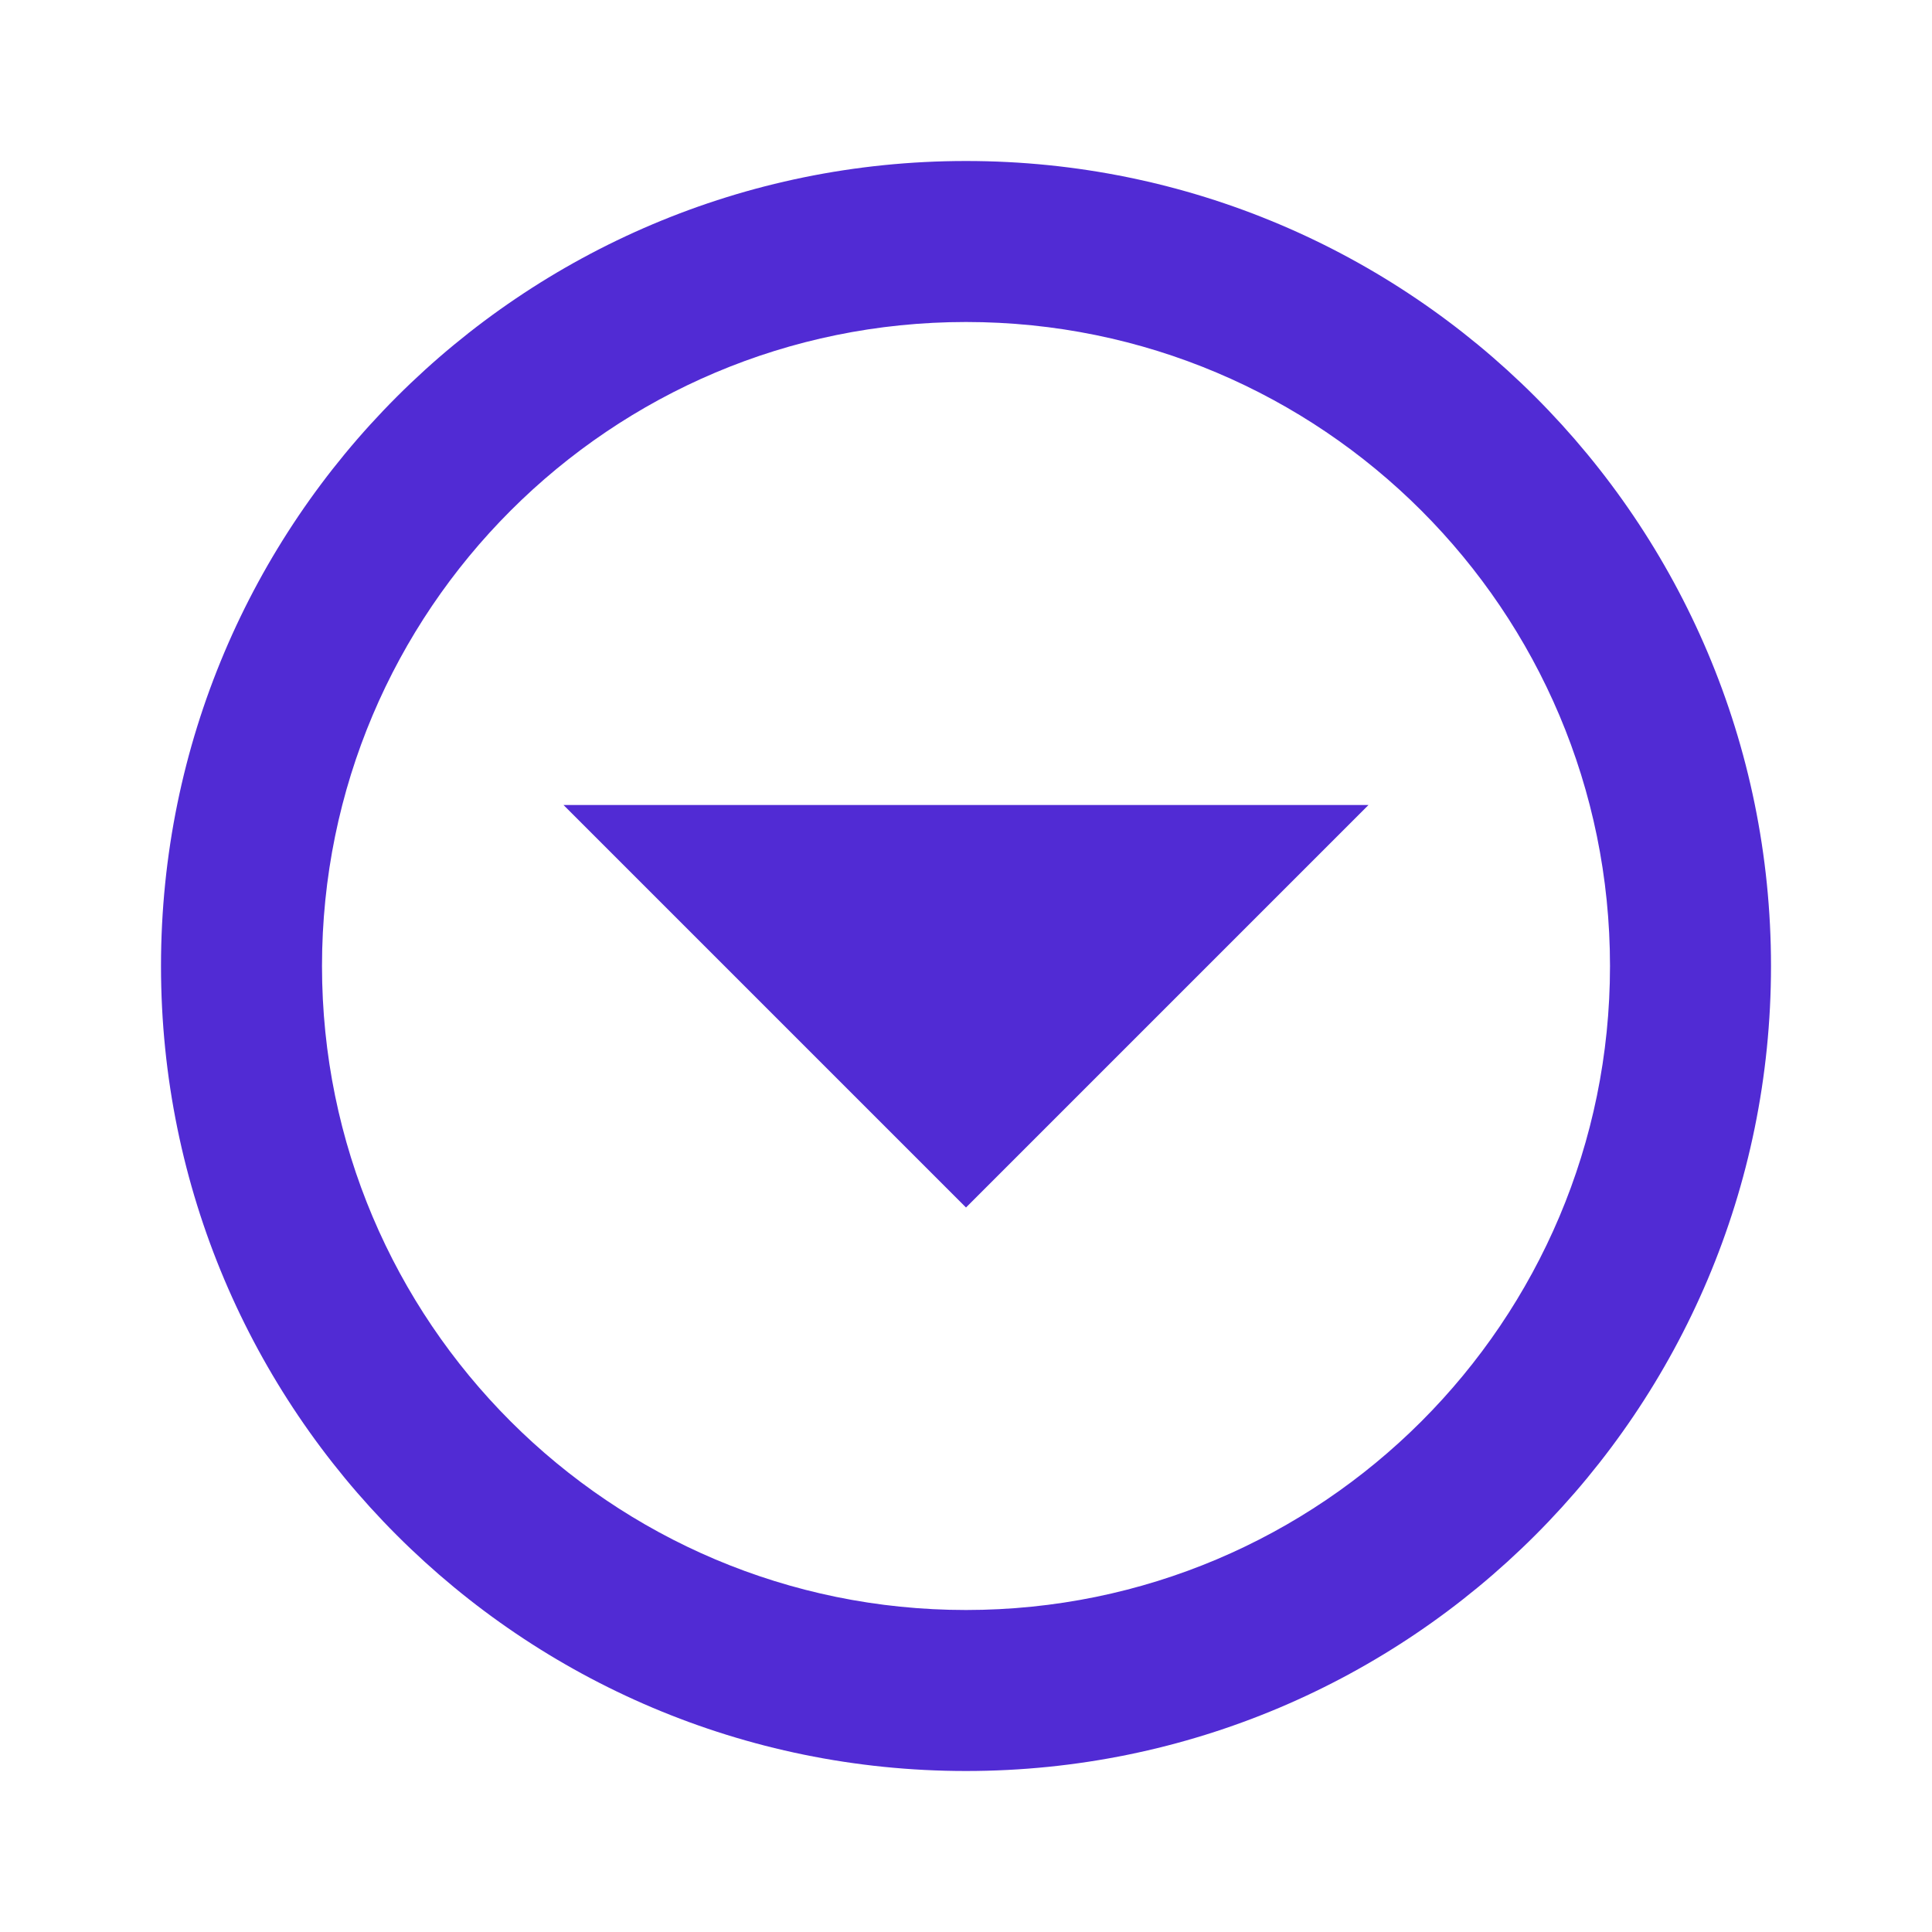
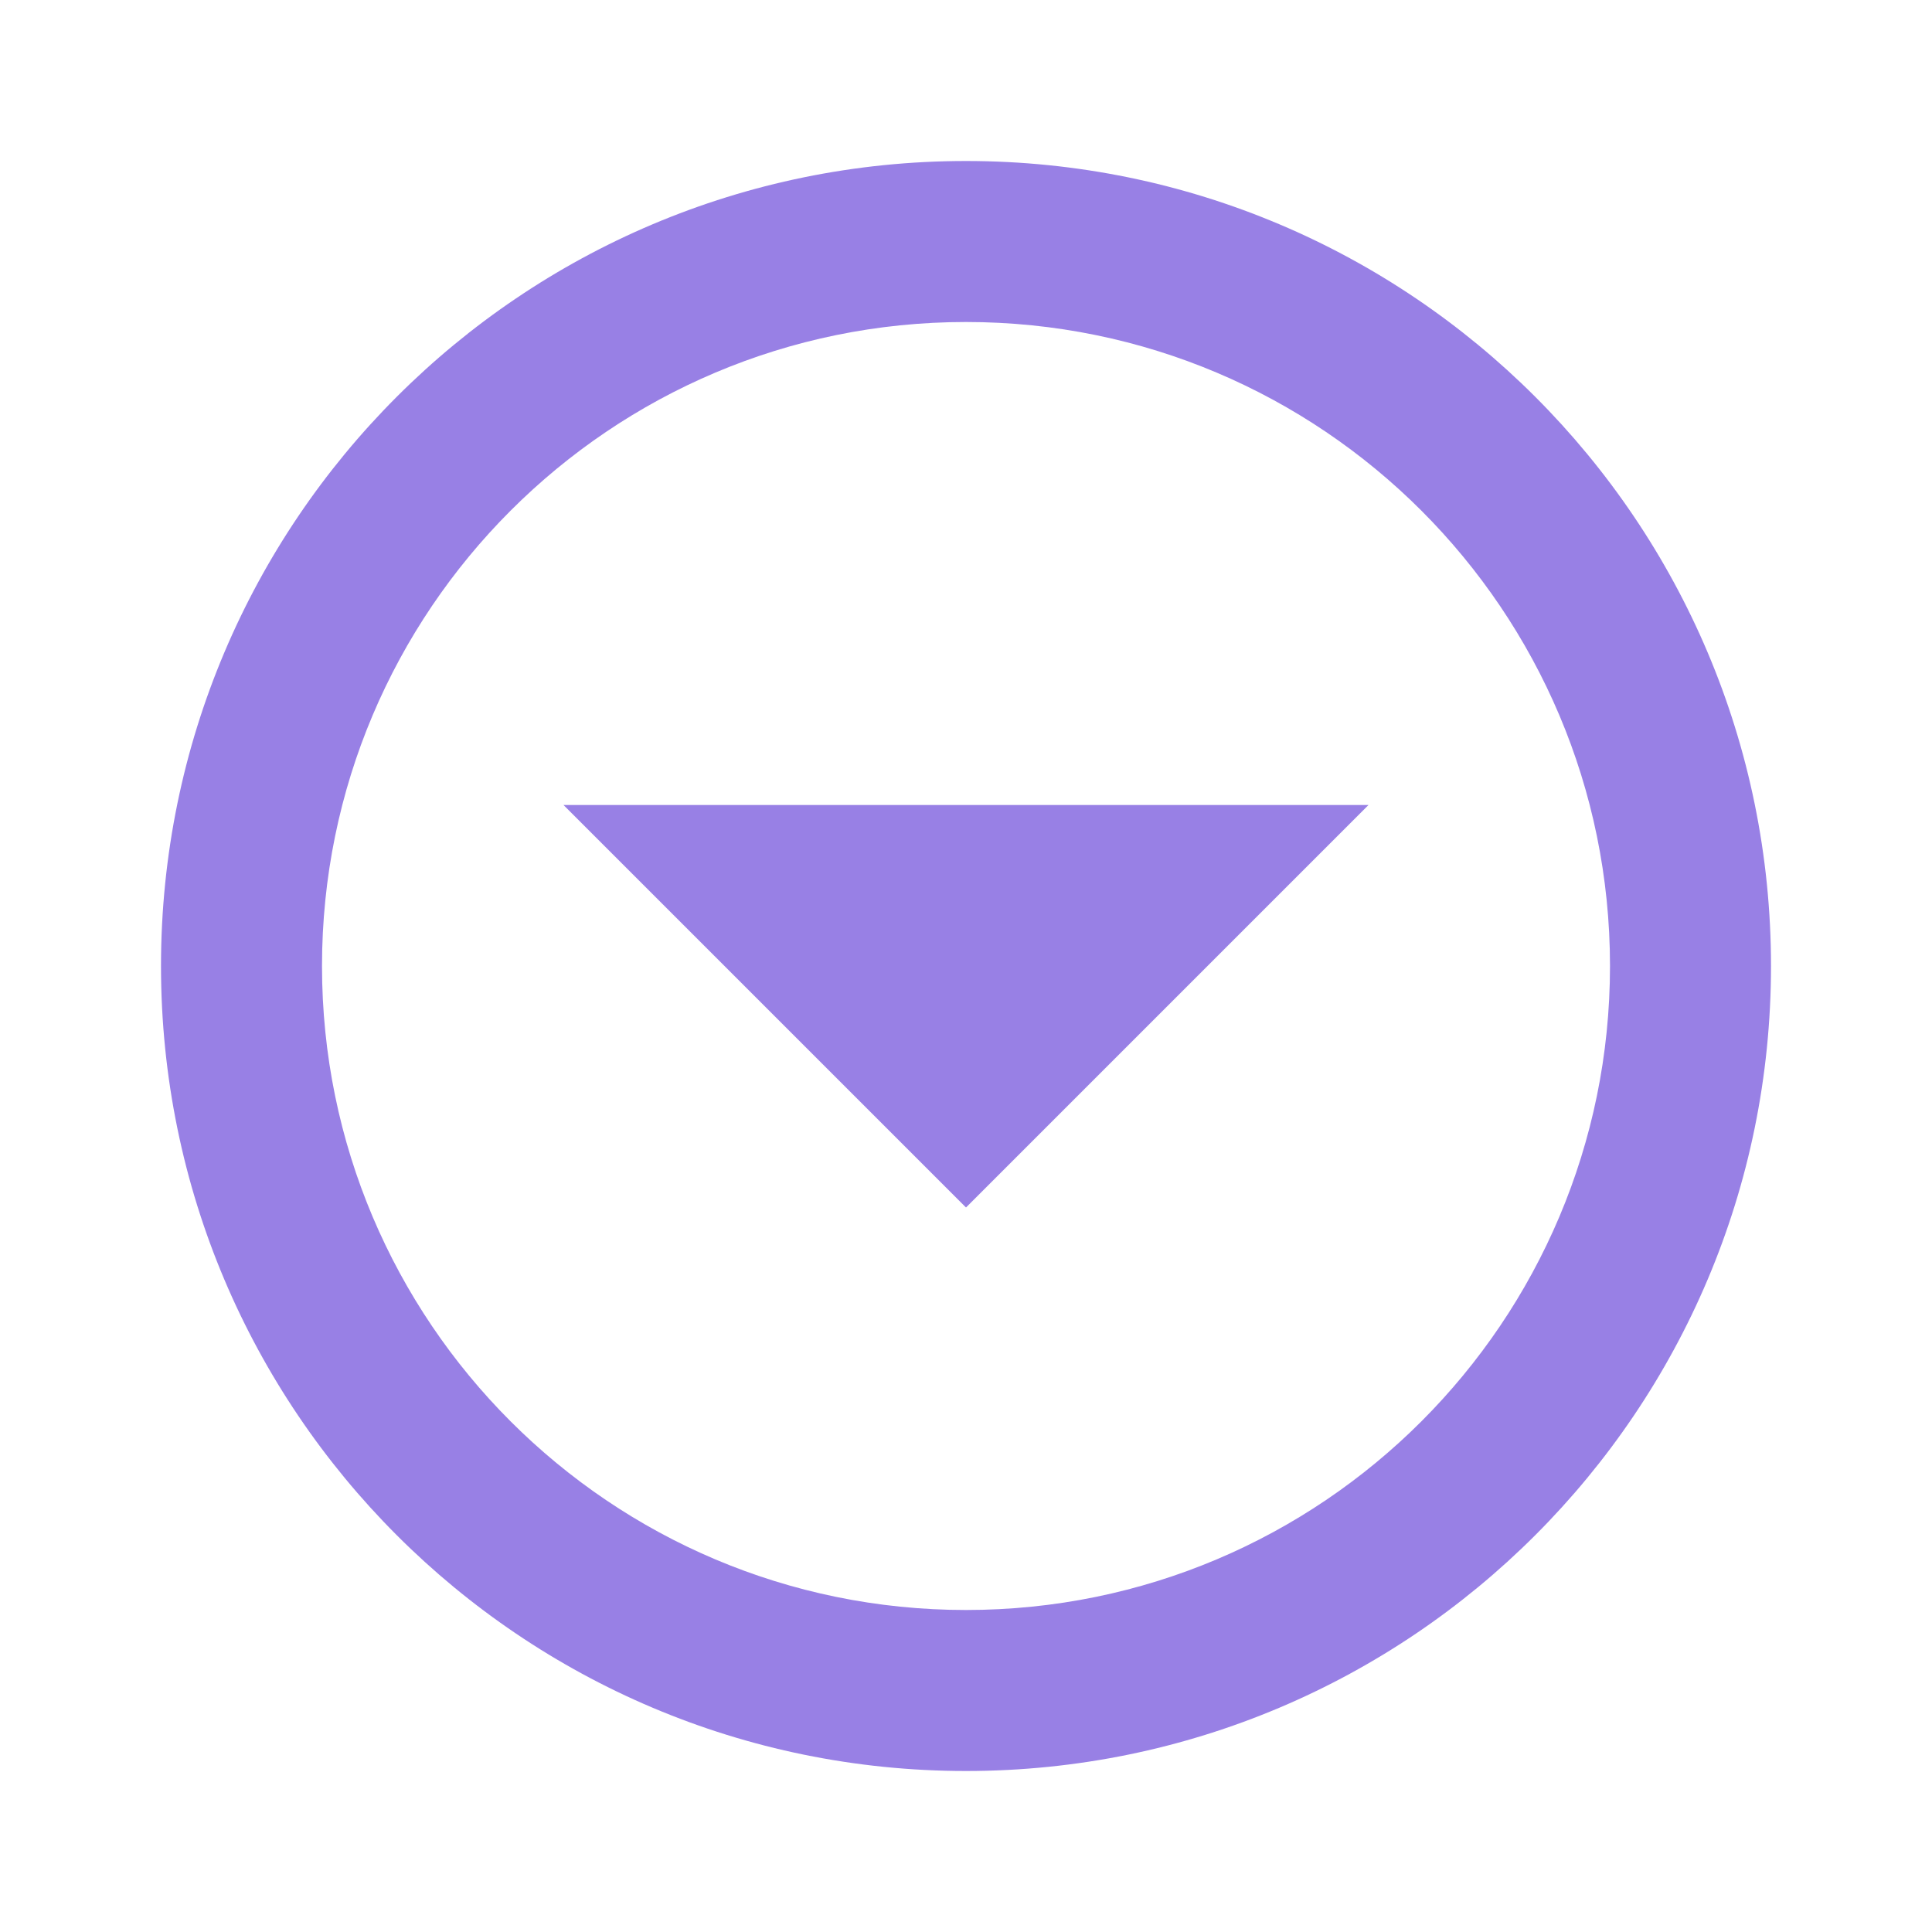
<svg xmlns="http://www.w3.org/2000/svg" viewBox="0 0 24 24">
-   <path d="M12,2A10,10 0 0,0 2,12A10,10 0 0,0 12,22A10,10 0 0,0 22,12A10,10 0 0,0 12,2M12,4A8,8 0 0,1 20,12A8,8 0 0,1 12,20A8,8 0 0,1 4,12A8,8 0 0,1 12,4M7,10L12,15L17,10H7Z" fill="#512BD4" />
+   <path d="M12,2A10,10 0 0,0 2,12A10,10 0 0,0 12,22A10,10 0 0,0 22,12A10,10 0 0,0 12,2M12,4A8,8 0 0,1 20,12A8,8 0 0,1 12,20A8,8 0 0,1 4,12A8,8 0 0,1 12,4M7,10L12,15L17,10H7Z" fill="#9880e5" />
</svg>
